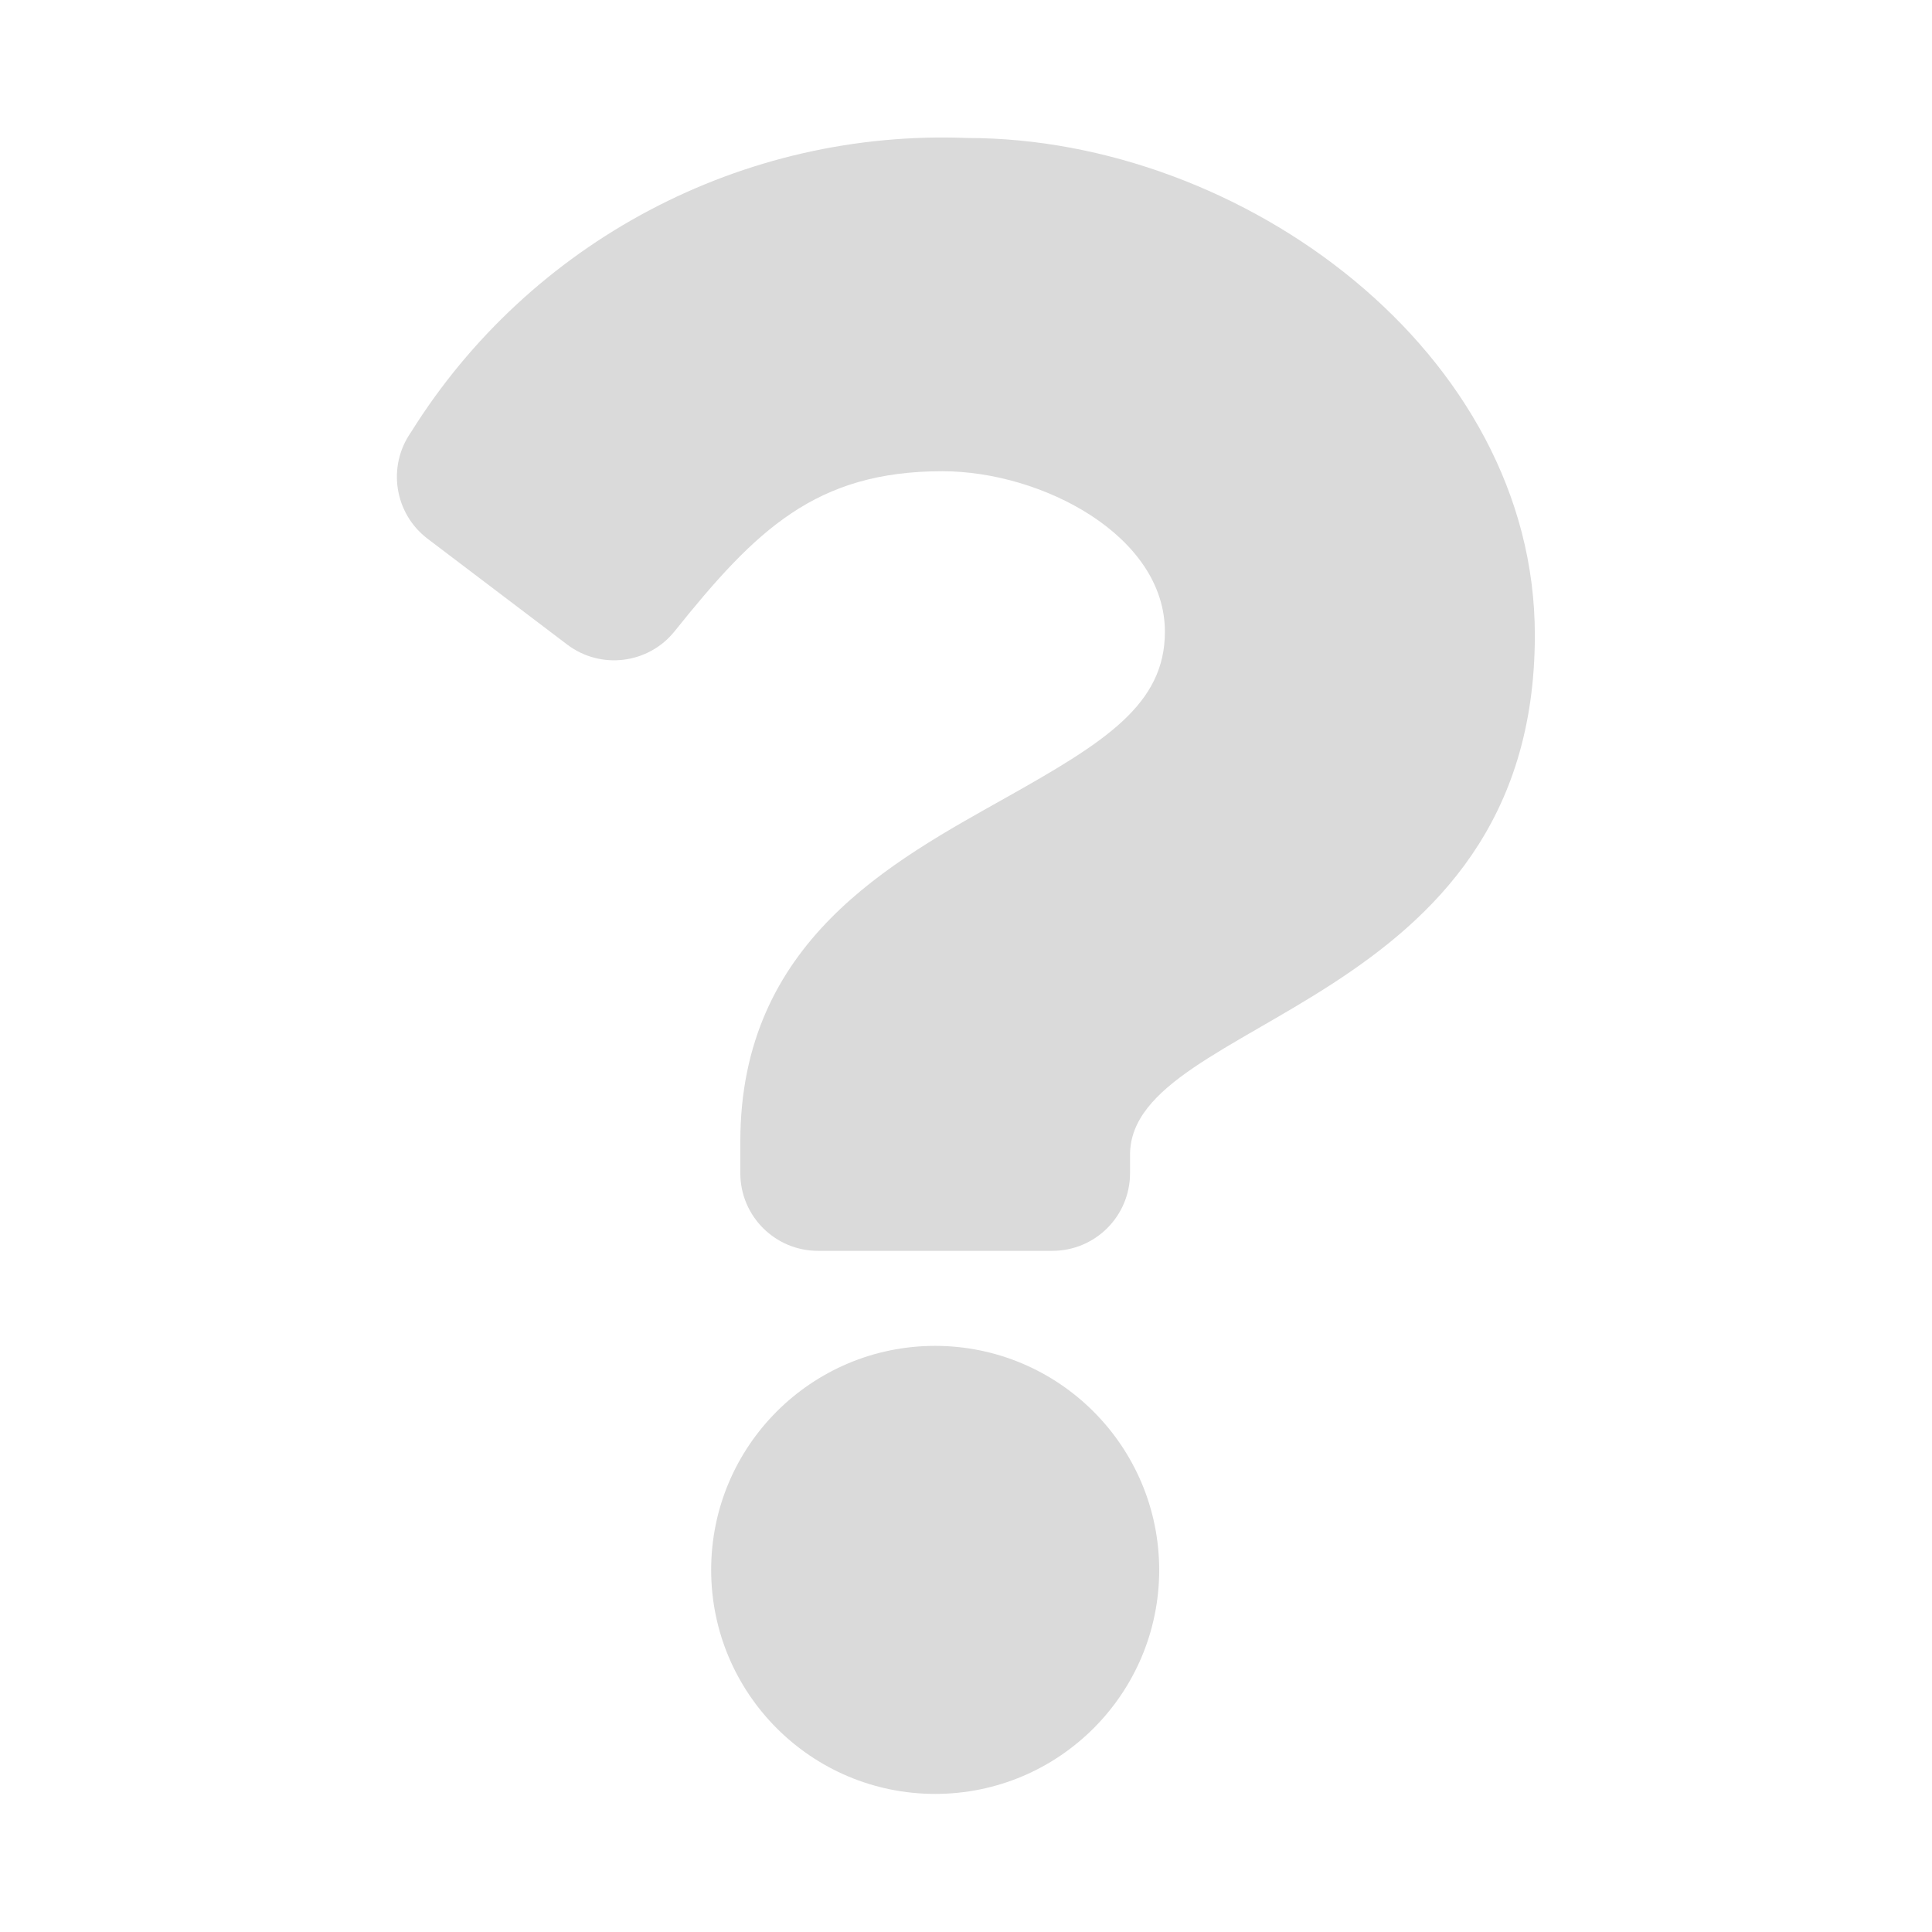
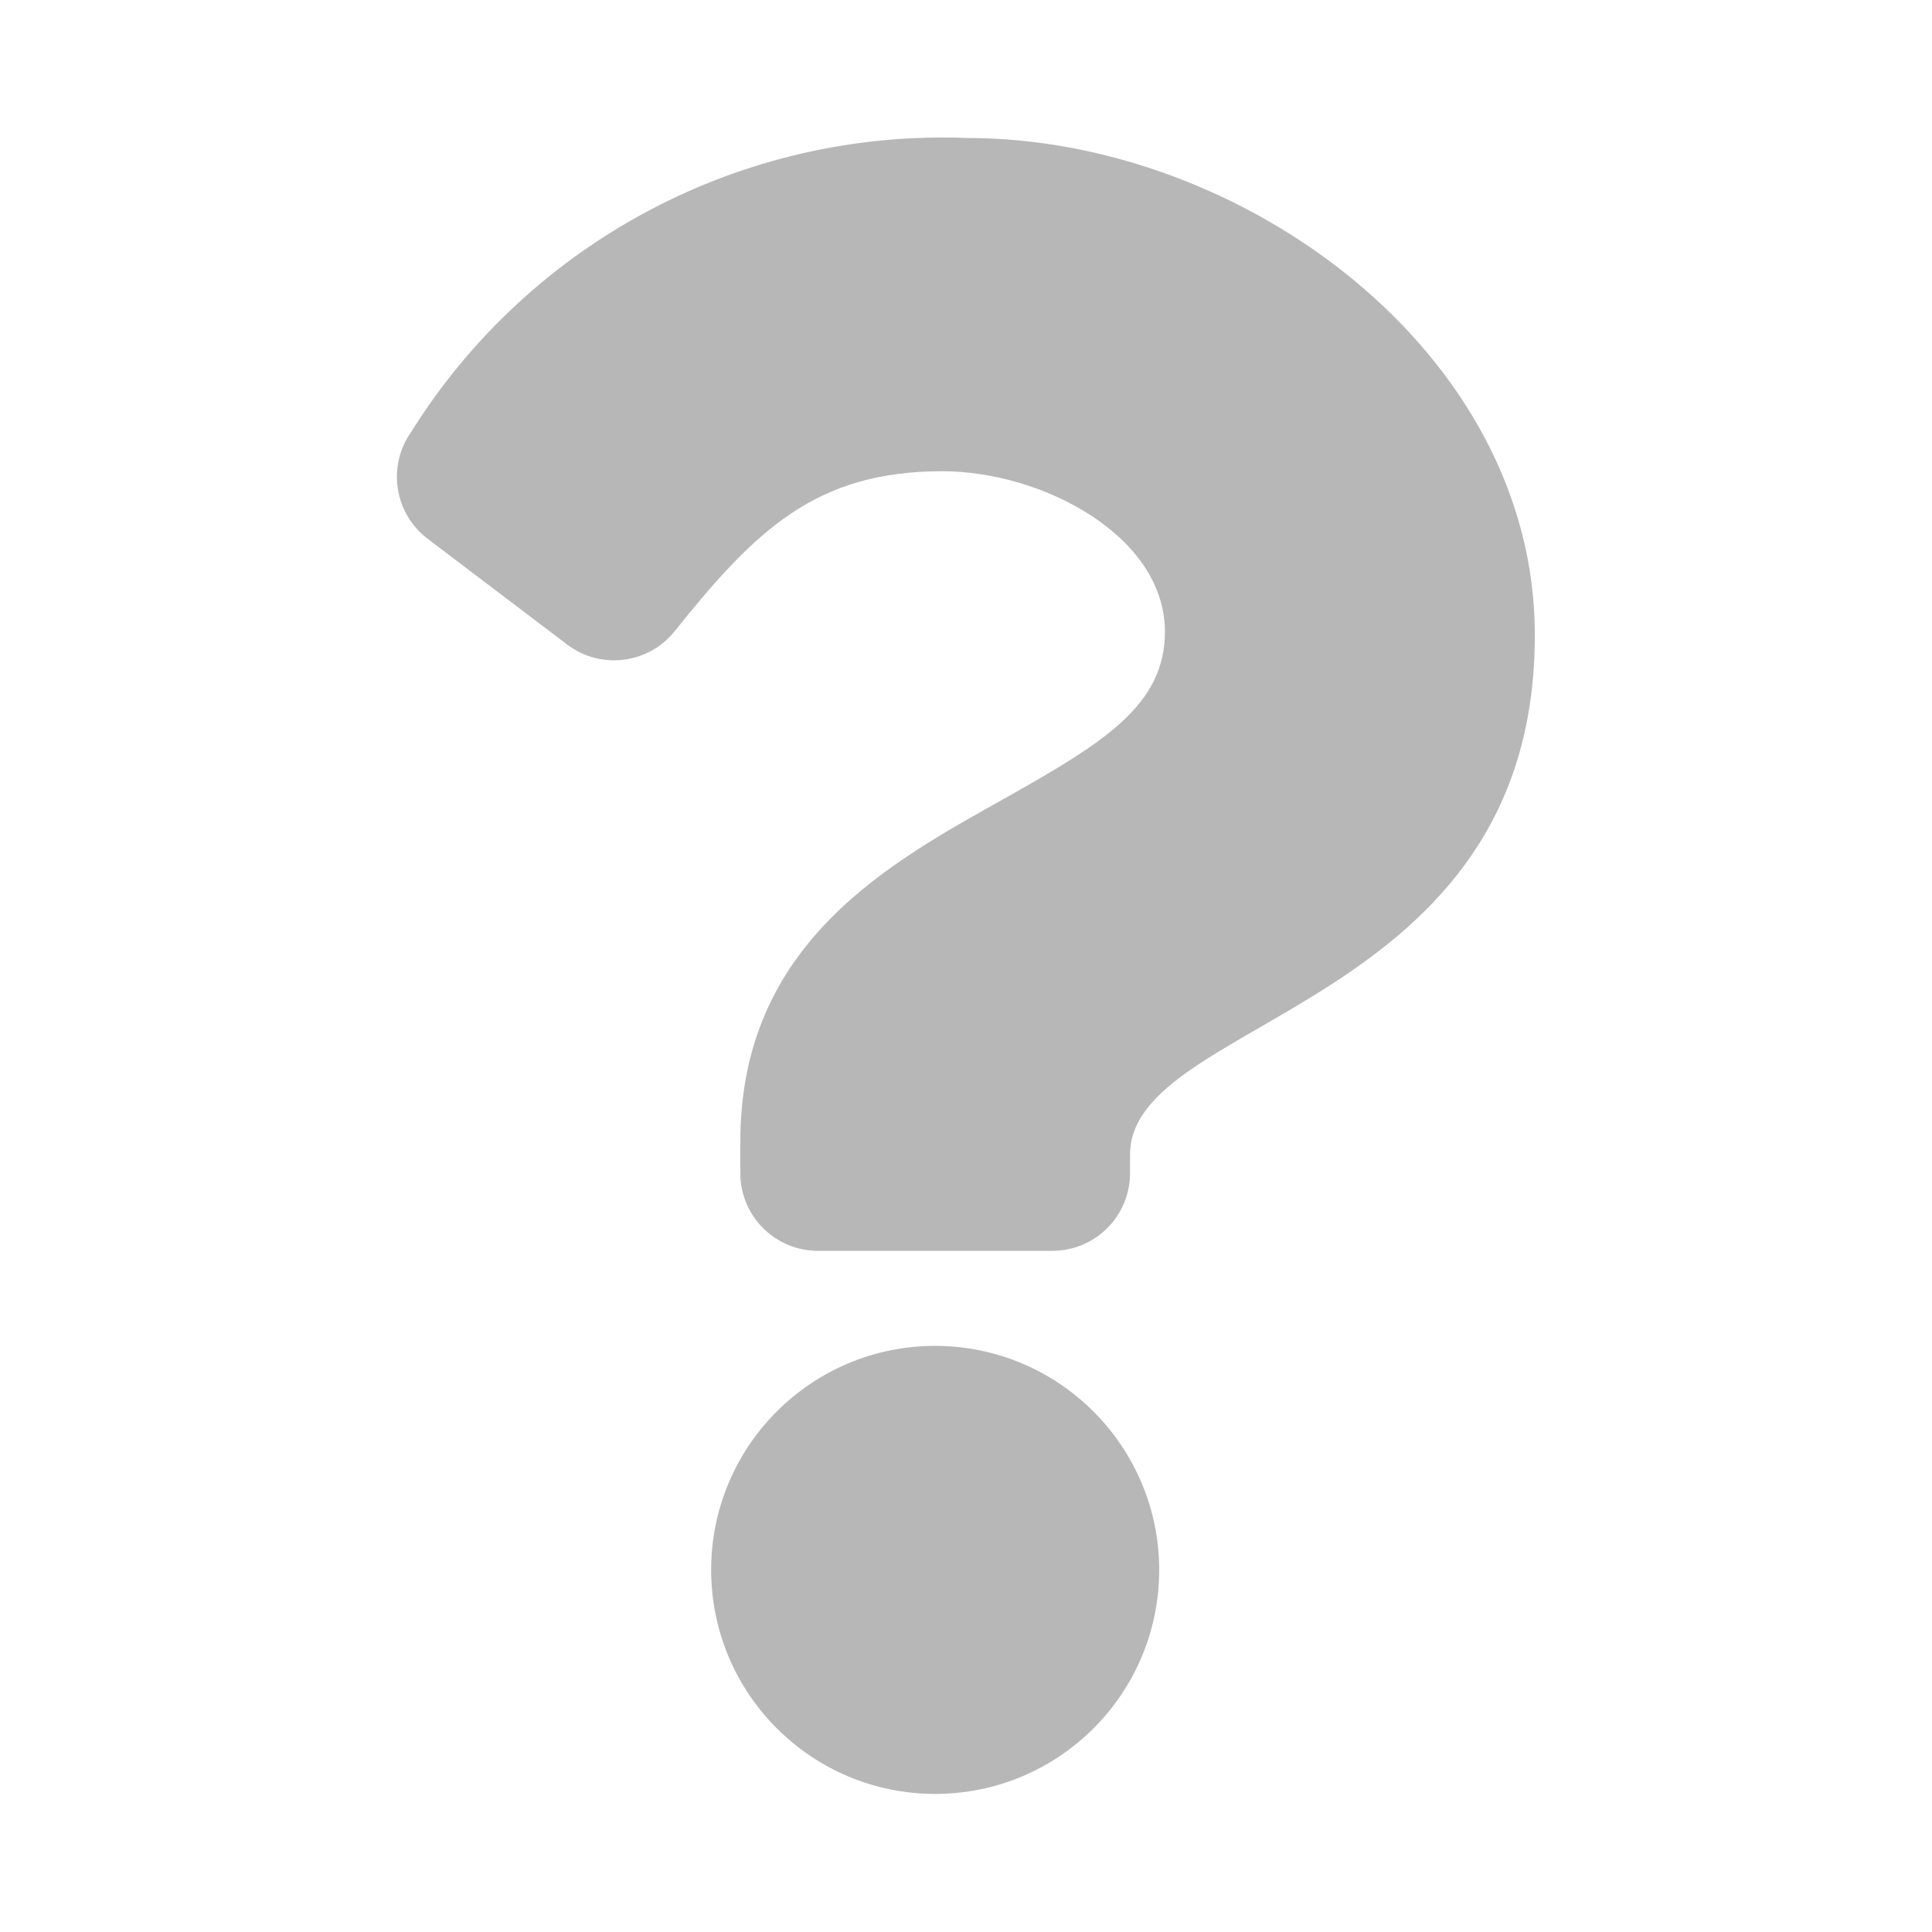
<svg xmlns="http://www.w3.org/2000/svg" width="21" height="21" viewBox="0 0 21 21">
  <g id="Places" transform="translate(-91.5 -888.5)">
    <rect id="Rectangle_52467" data-name="Rectangle 52467" width="20" height="20" transform="translate(92 889)" fill="none" stroke="rgba(0,0,0,0)" stroke-width="1" />
-     <path id="question" d="M31.8,0a6.812,6.812,0,0,0-6.051,3.2.845.845,0,0,0,.182,1.156l1.517,1.15a.844.844,0,0,0,1.169-.146c.881-1.1,1.534-1.738,2.909-1.738,1.082,0,2.419.7,2.419,1.745,0,.793-.655,1.2-1.722,1.8-1.245.7-2.893,1.567-2.893,3.741v.344a.844.844,0,0,0,.844.844h2.548a.844.844,0,0,0,.844-.844v-.2c0-1.507,4.4-1.57,4.4-5.647C37.969,2.329,34.784,0,31.8,0Zm-.352,13.129a2.435,2.435,0,1,0,2.435,2.435A2.438,2.438,0,0,0,31.447,13.129Z" transform="translate(70.217 890)" fill="#dadada" />
+     <path id="question" d="M31.8,0a6.812,6.812,0,0,0-6.051,3.2.845.845,0,0,0,.182,1.156l1.517,1.15a.844.844,0,0,0,1.169-.146c.881-1.1,1.534-1.738,2.909-1.738,1.082,0,2.419.7,2.419,1.745,0,.793-.655,1.2-1.722,1.8-1.245.7-2.893,1.567-2.893,3.741v.344a.844.844,0,0,0,.844.844h2.548a.844.844,0,0,0,.844-.844v-.2c0-1.507,4.4-1.57,4.4-5.647C37.969,2.329,34.784,0,31.8,0Zm-.352,13.129a2.435,2.435,0,1,0,2.435,2.435A2.438,2.438,0,0,0,31.447,13.129Z" transform="translate(70.217 890)" fill="#b7b7b7" />
  </g>
</svg>
